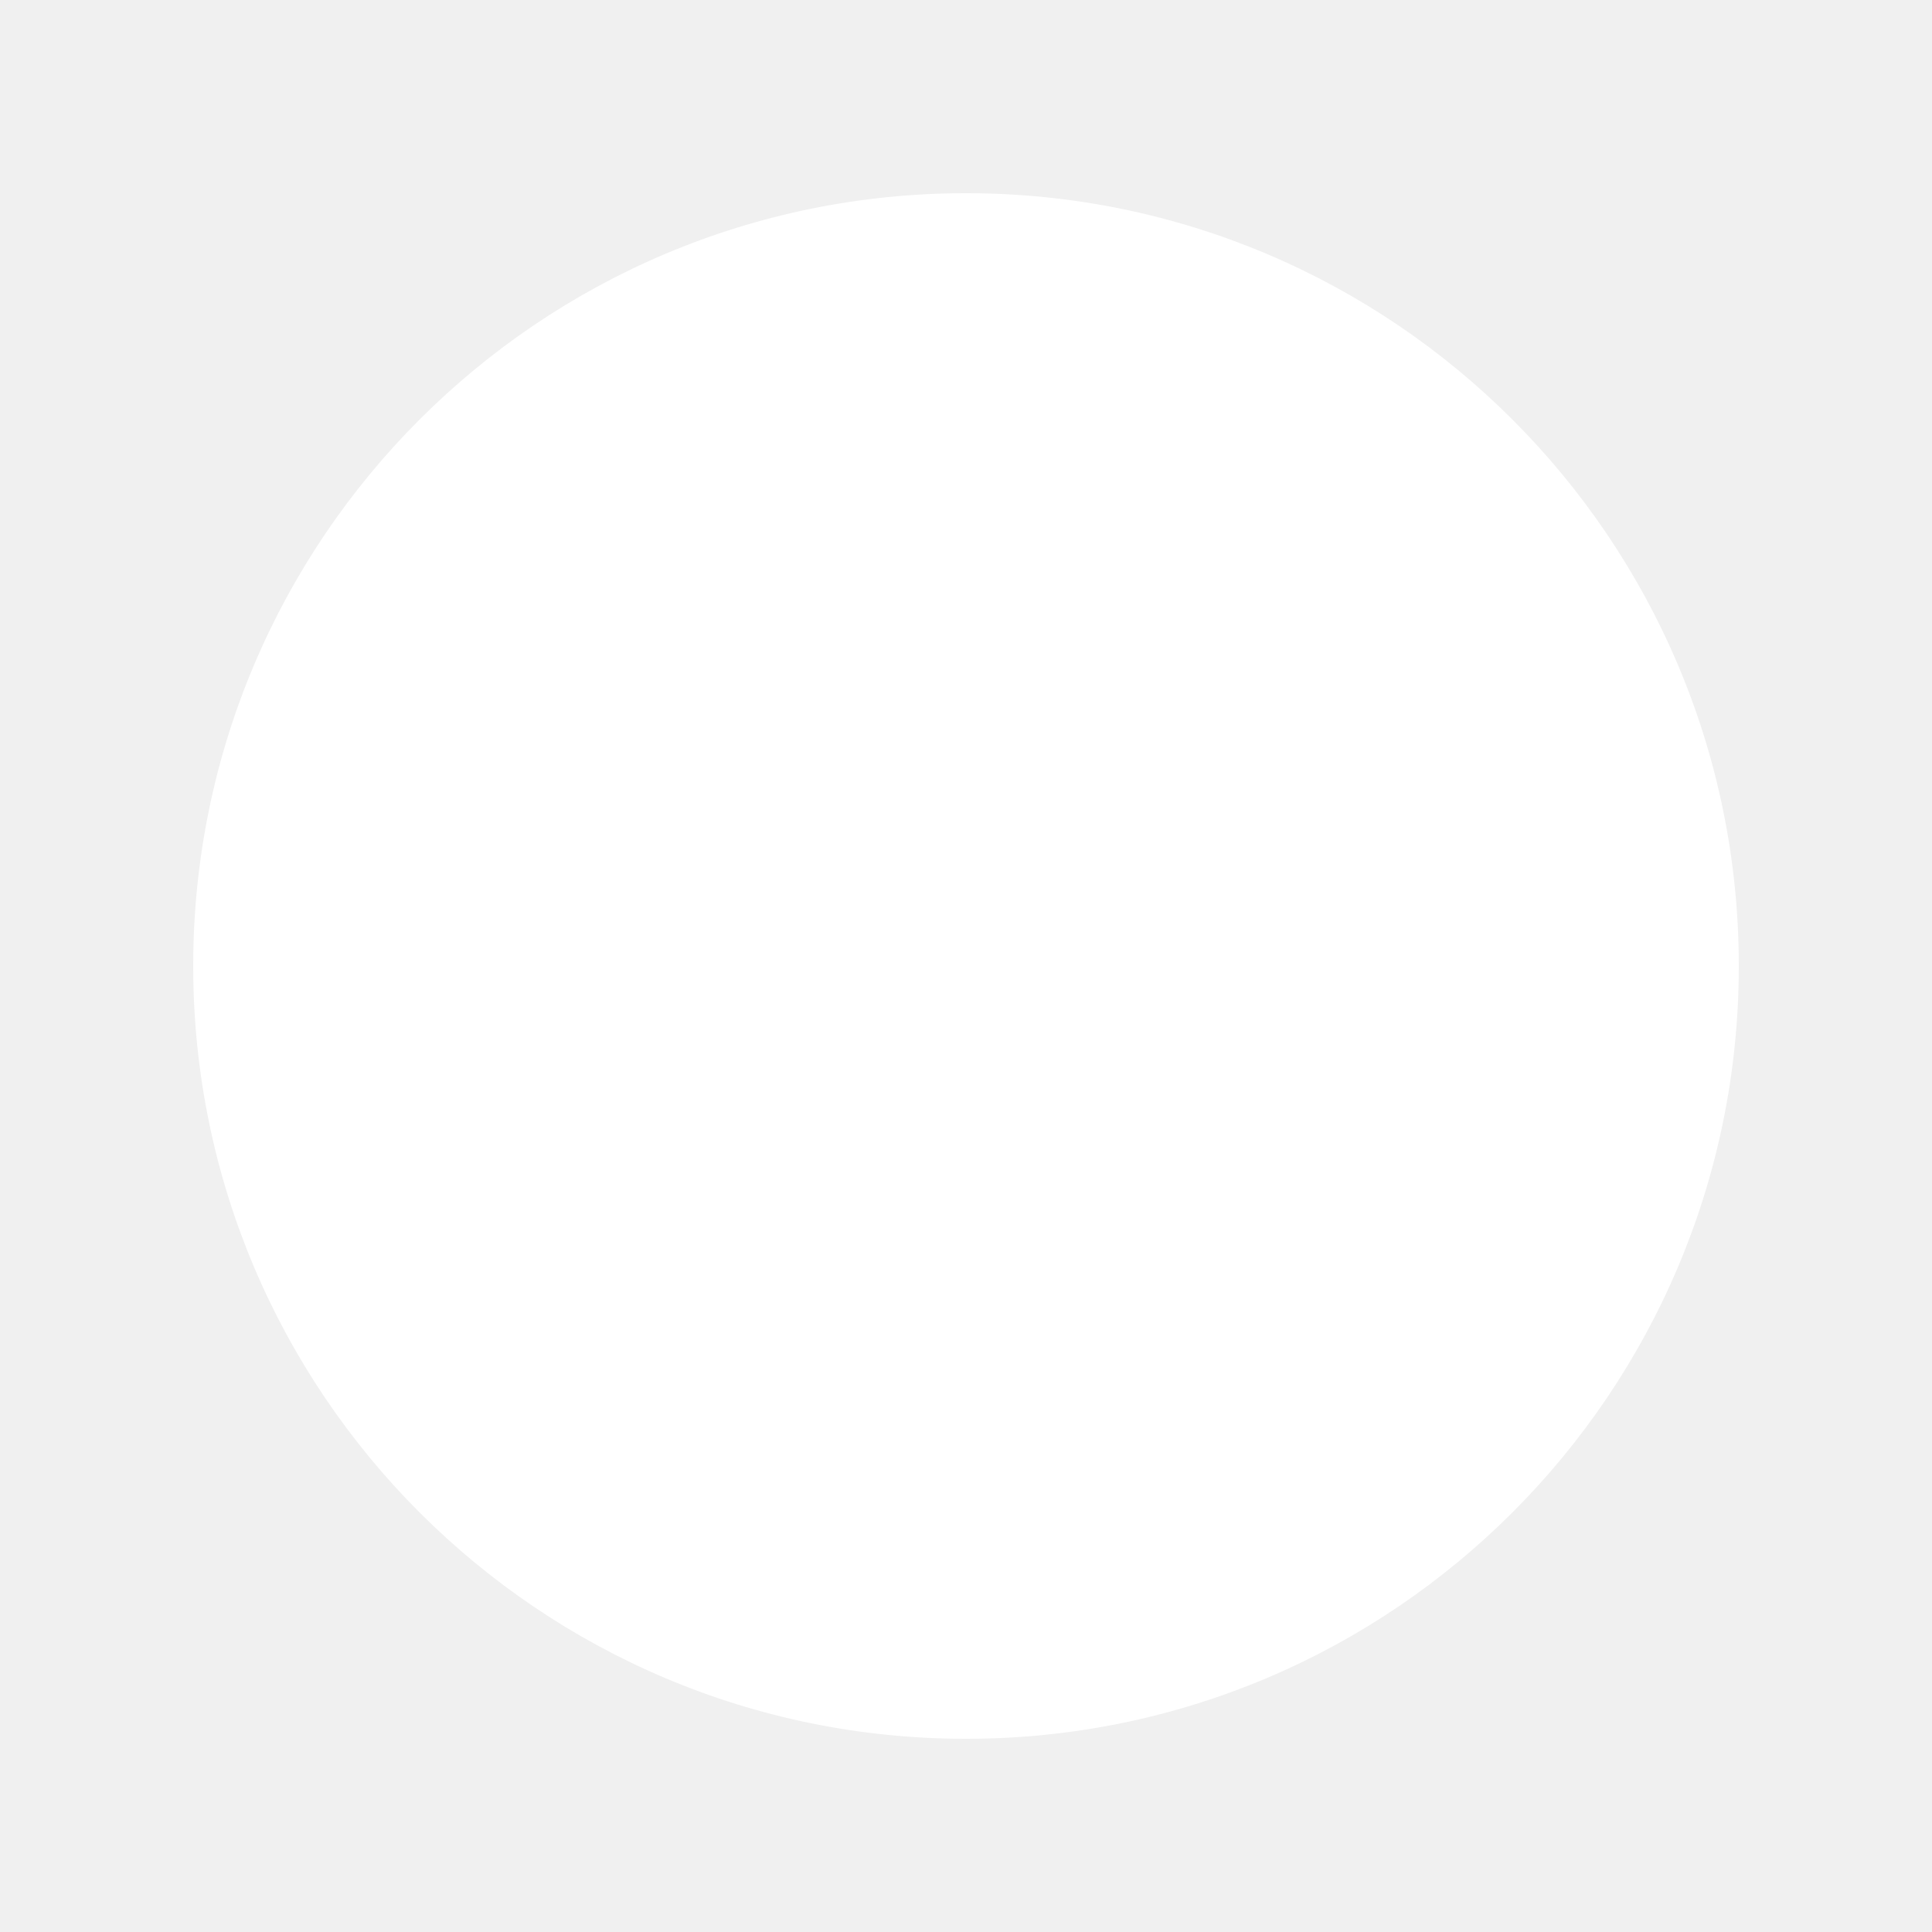
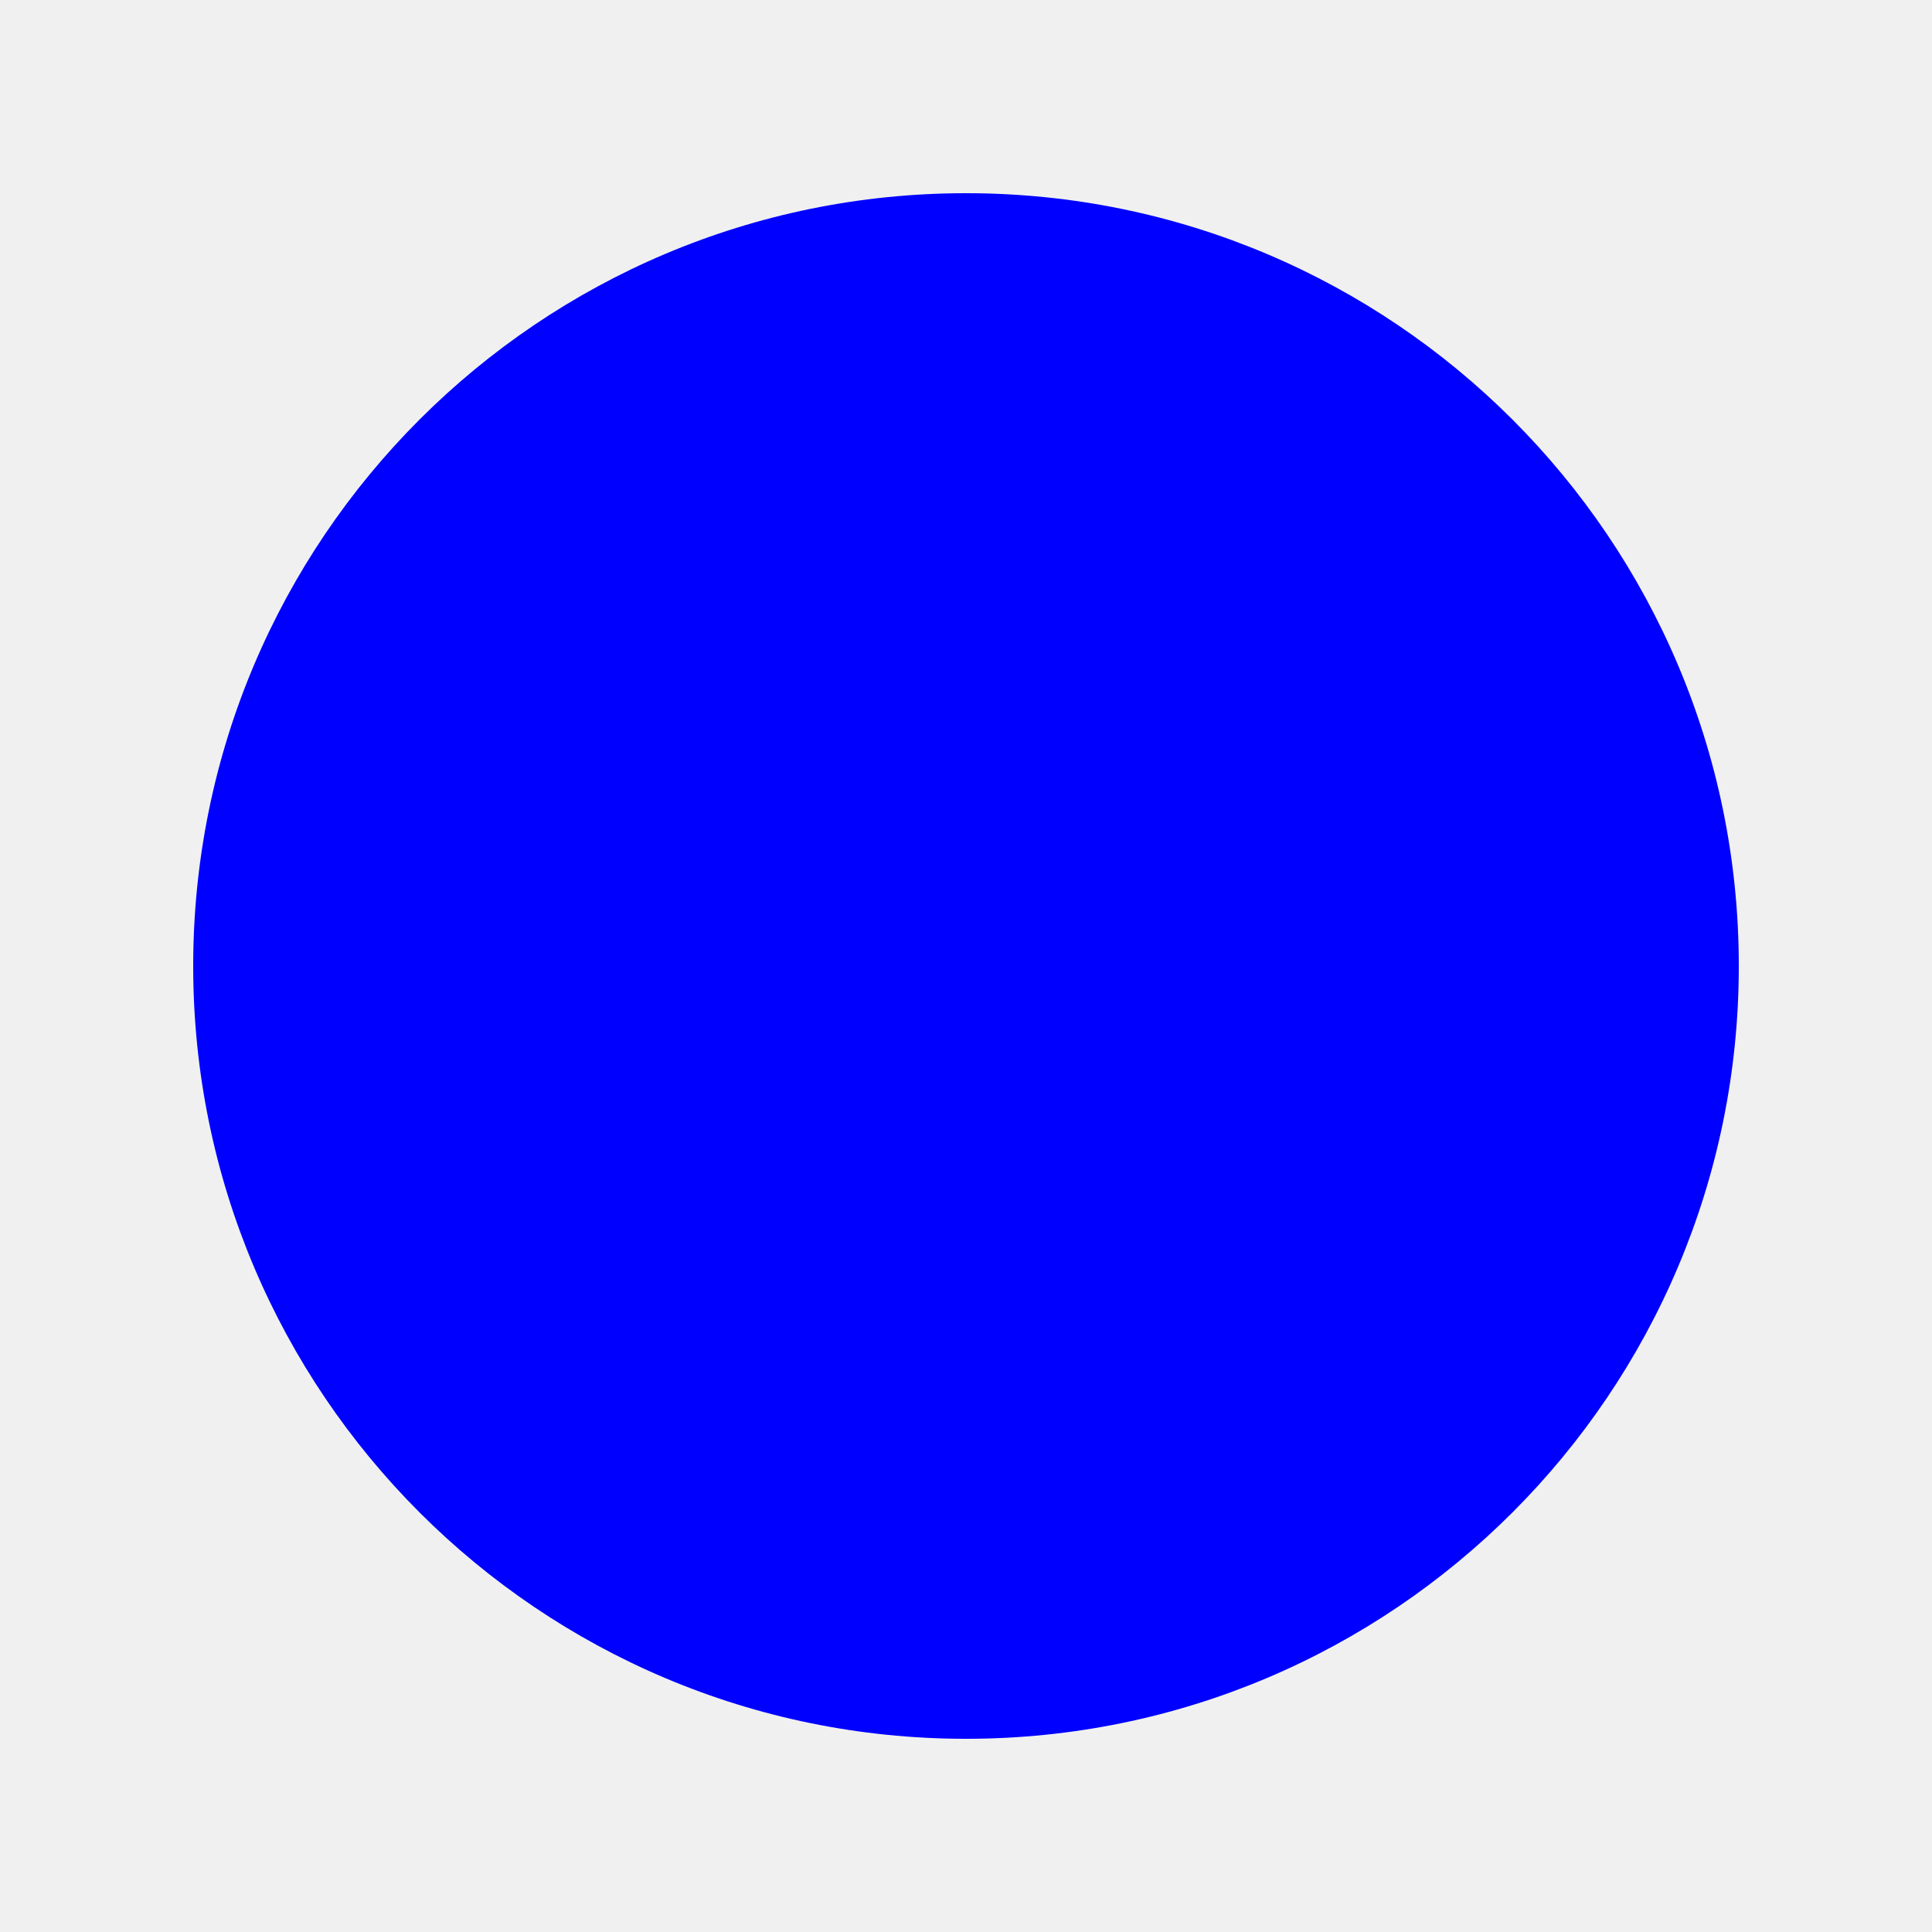
<svg xmlns="http://www.w3.org/2000/svg" width="100" height="100">
  <style>
    .circle {
-       fill: white;
+       fill: blue;
    }
    @media (prefers-color-scheme: dark) {
      .circle {
        fill: white;
      }
    }
  </style>
  <circle cx="50" cy="50" r="40" class="circle" />
</svg>
